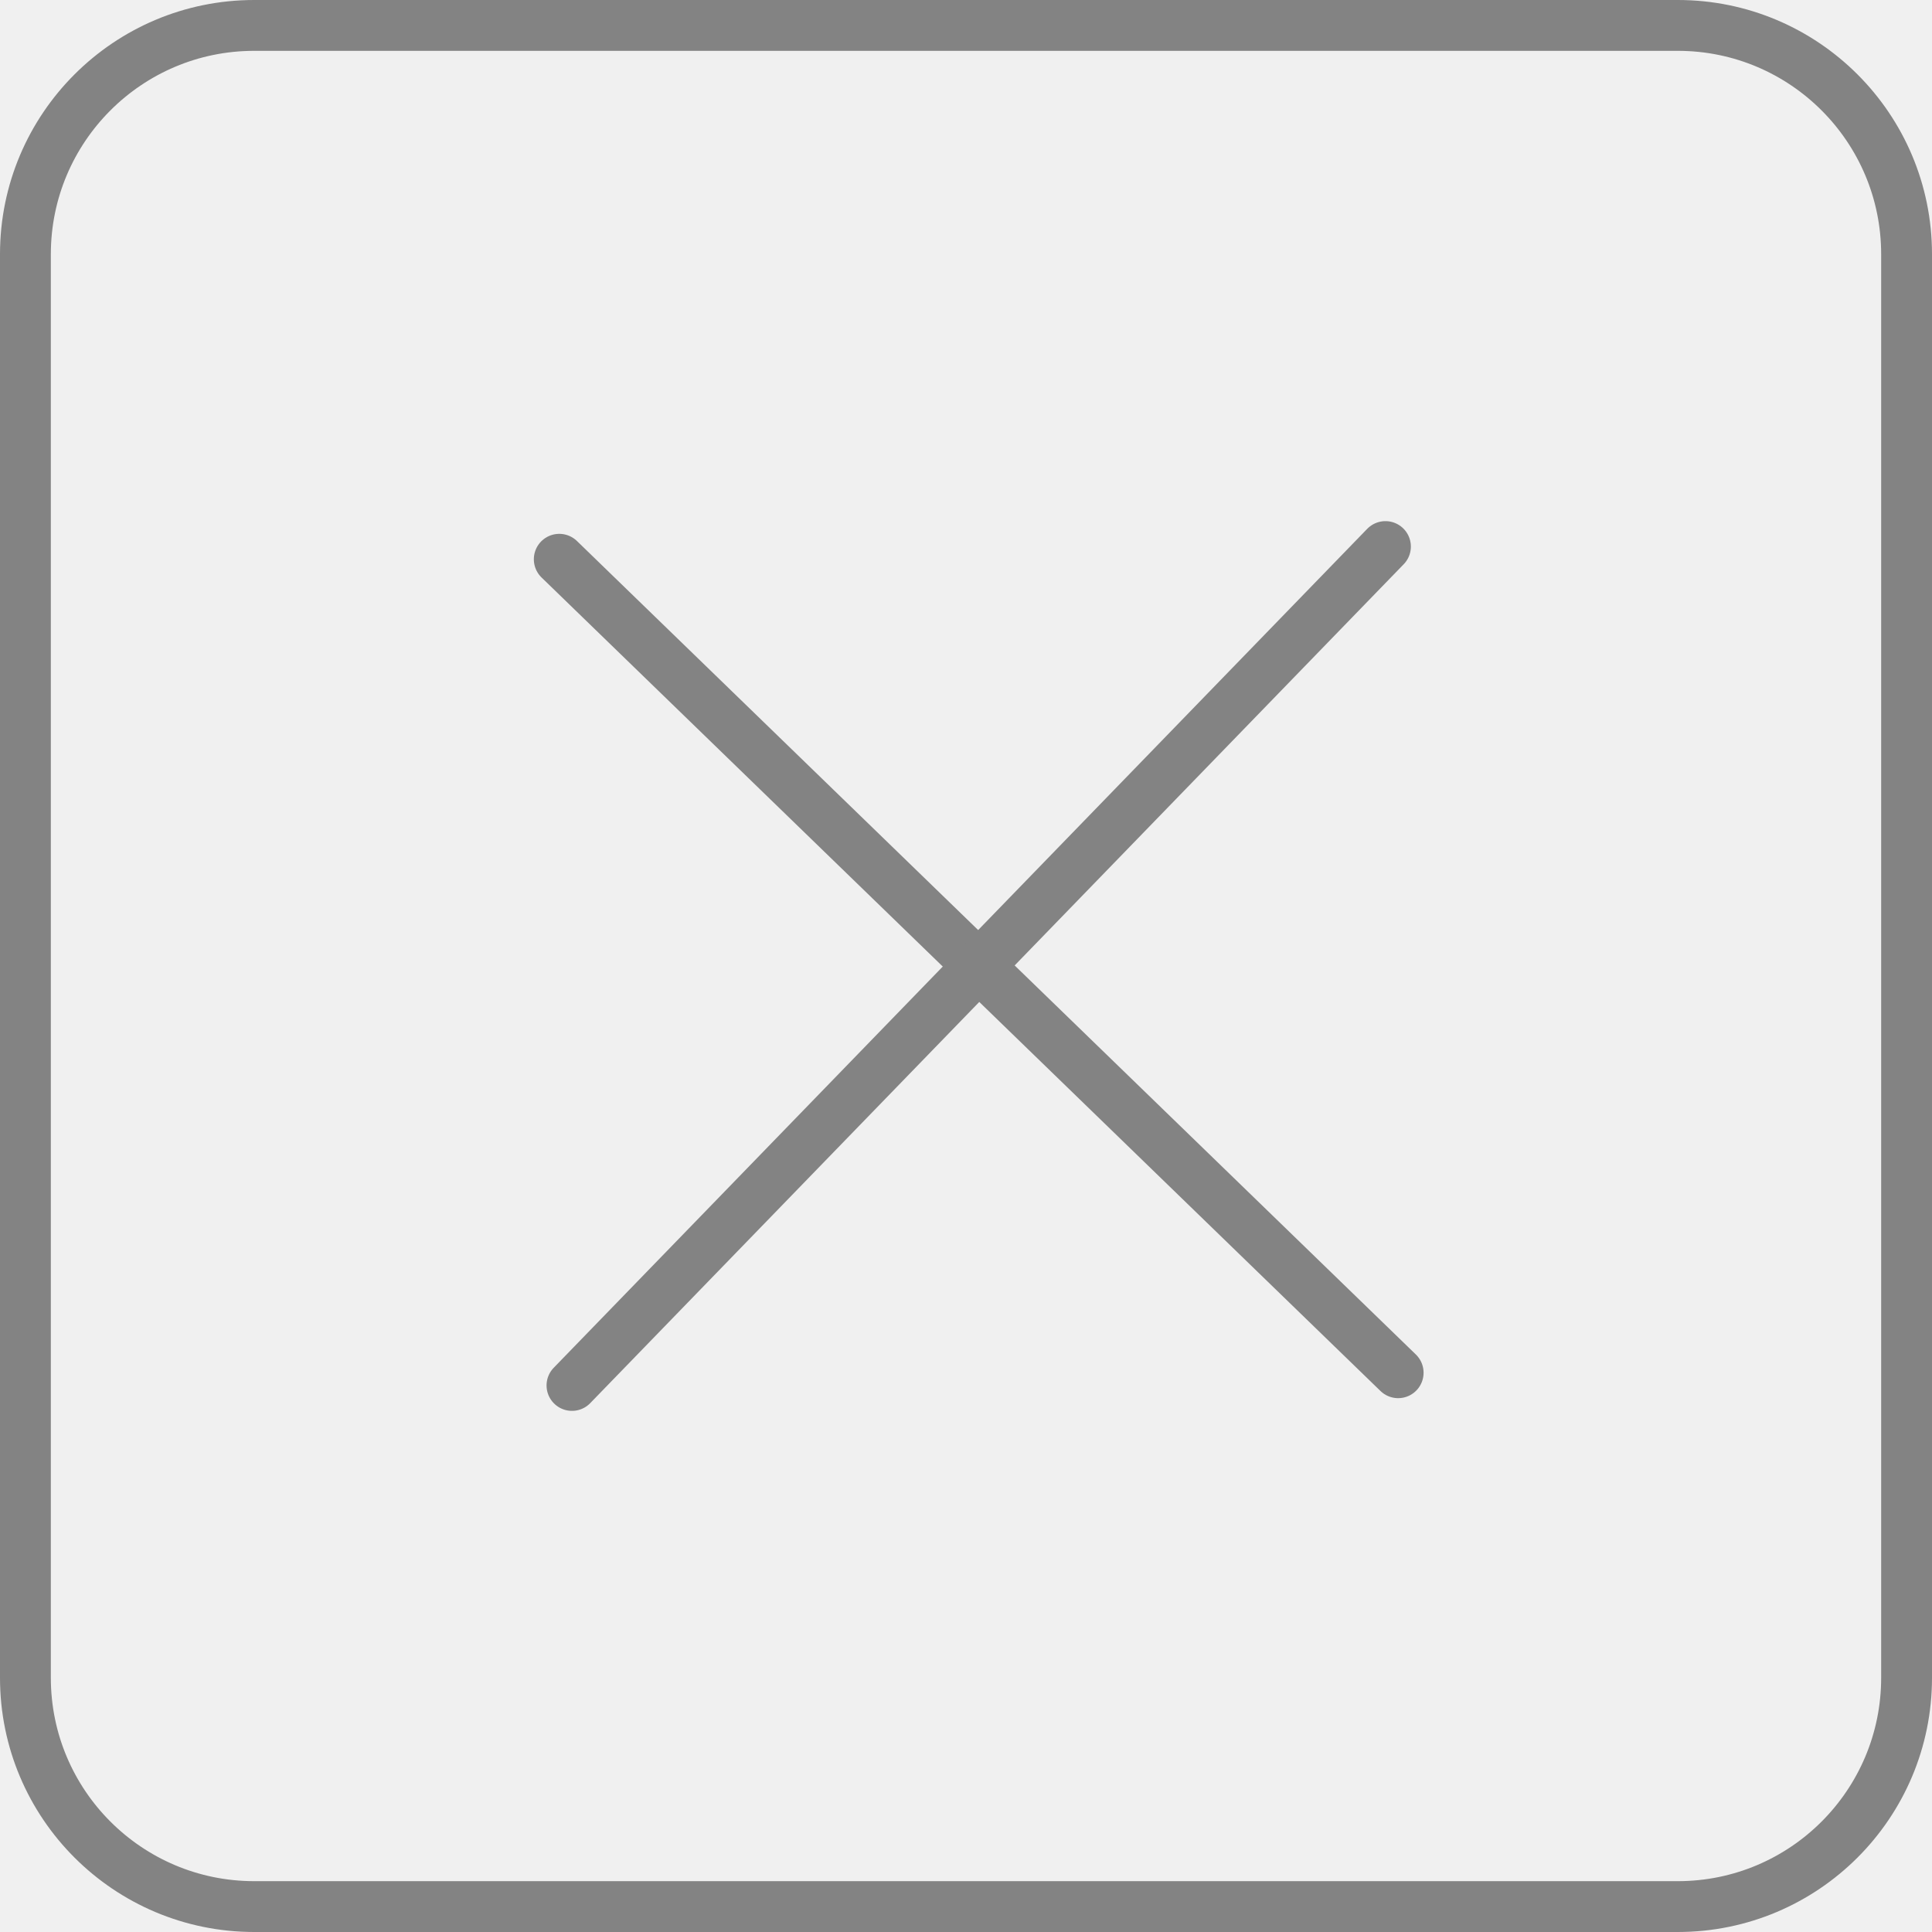
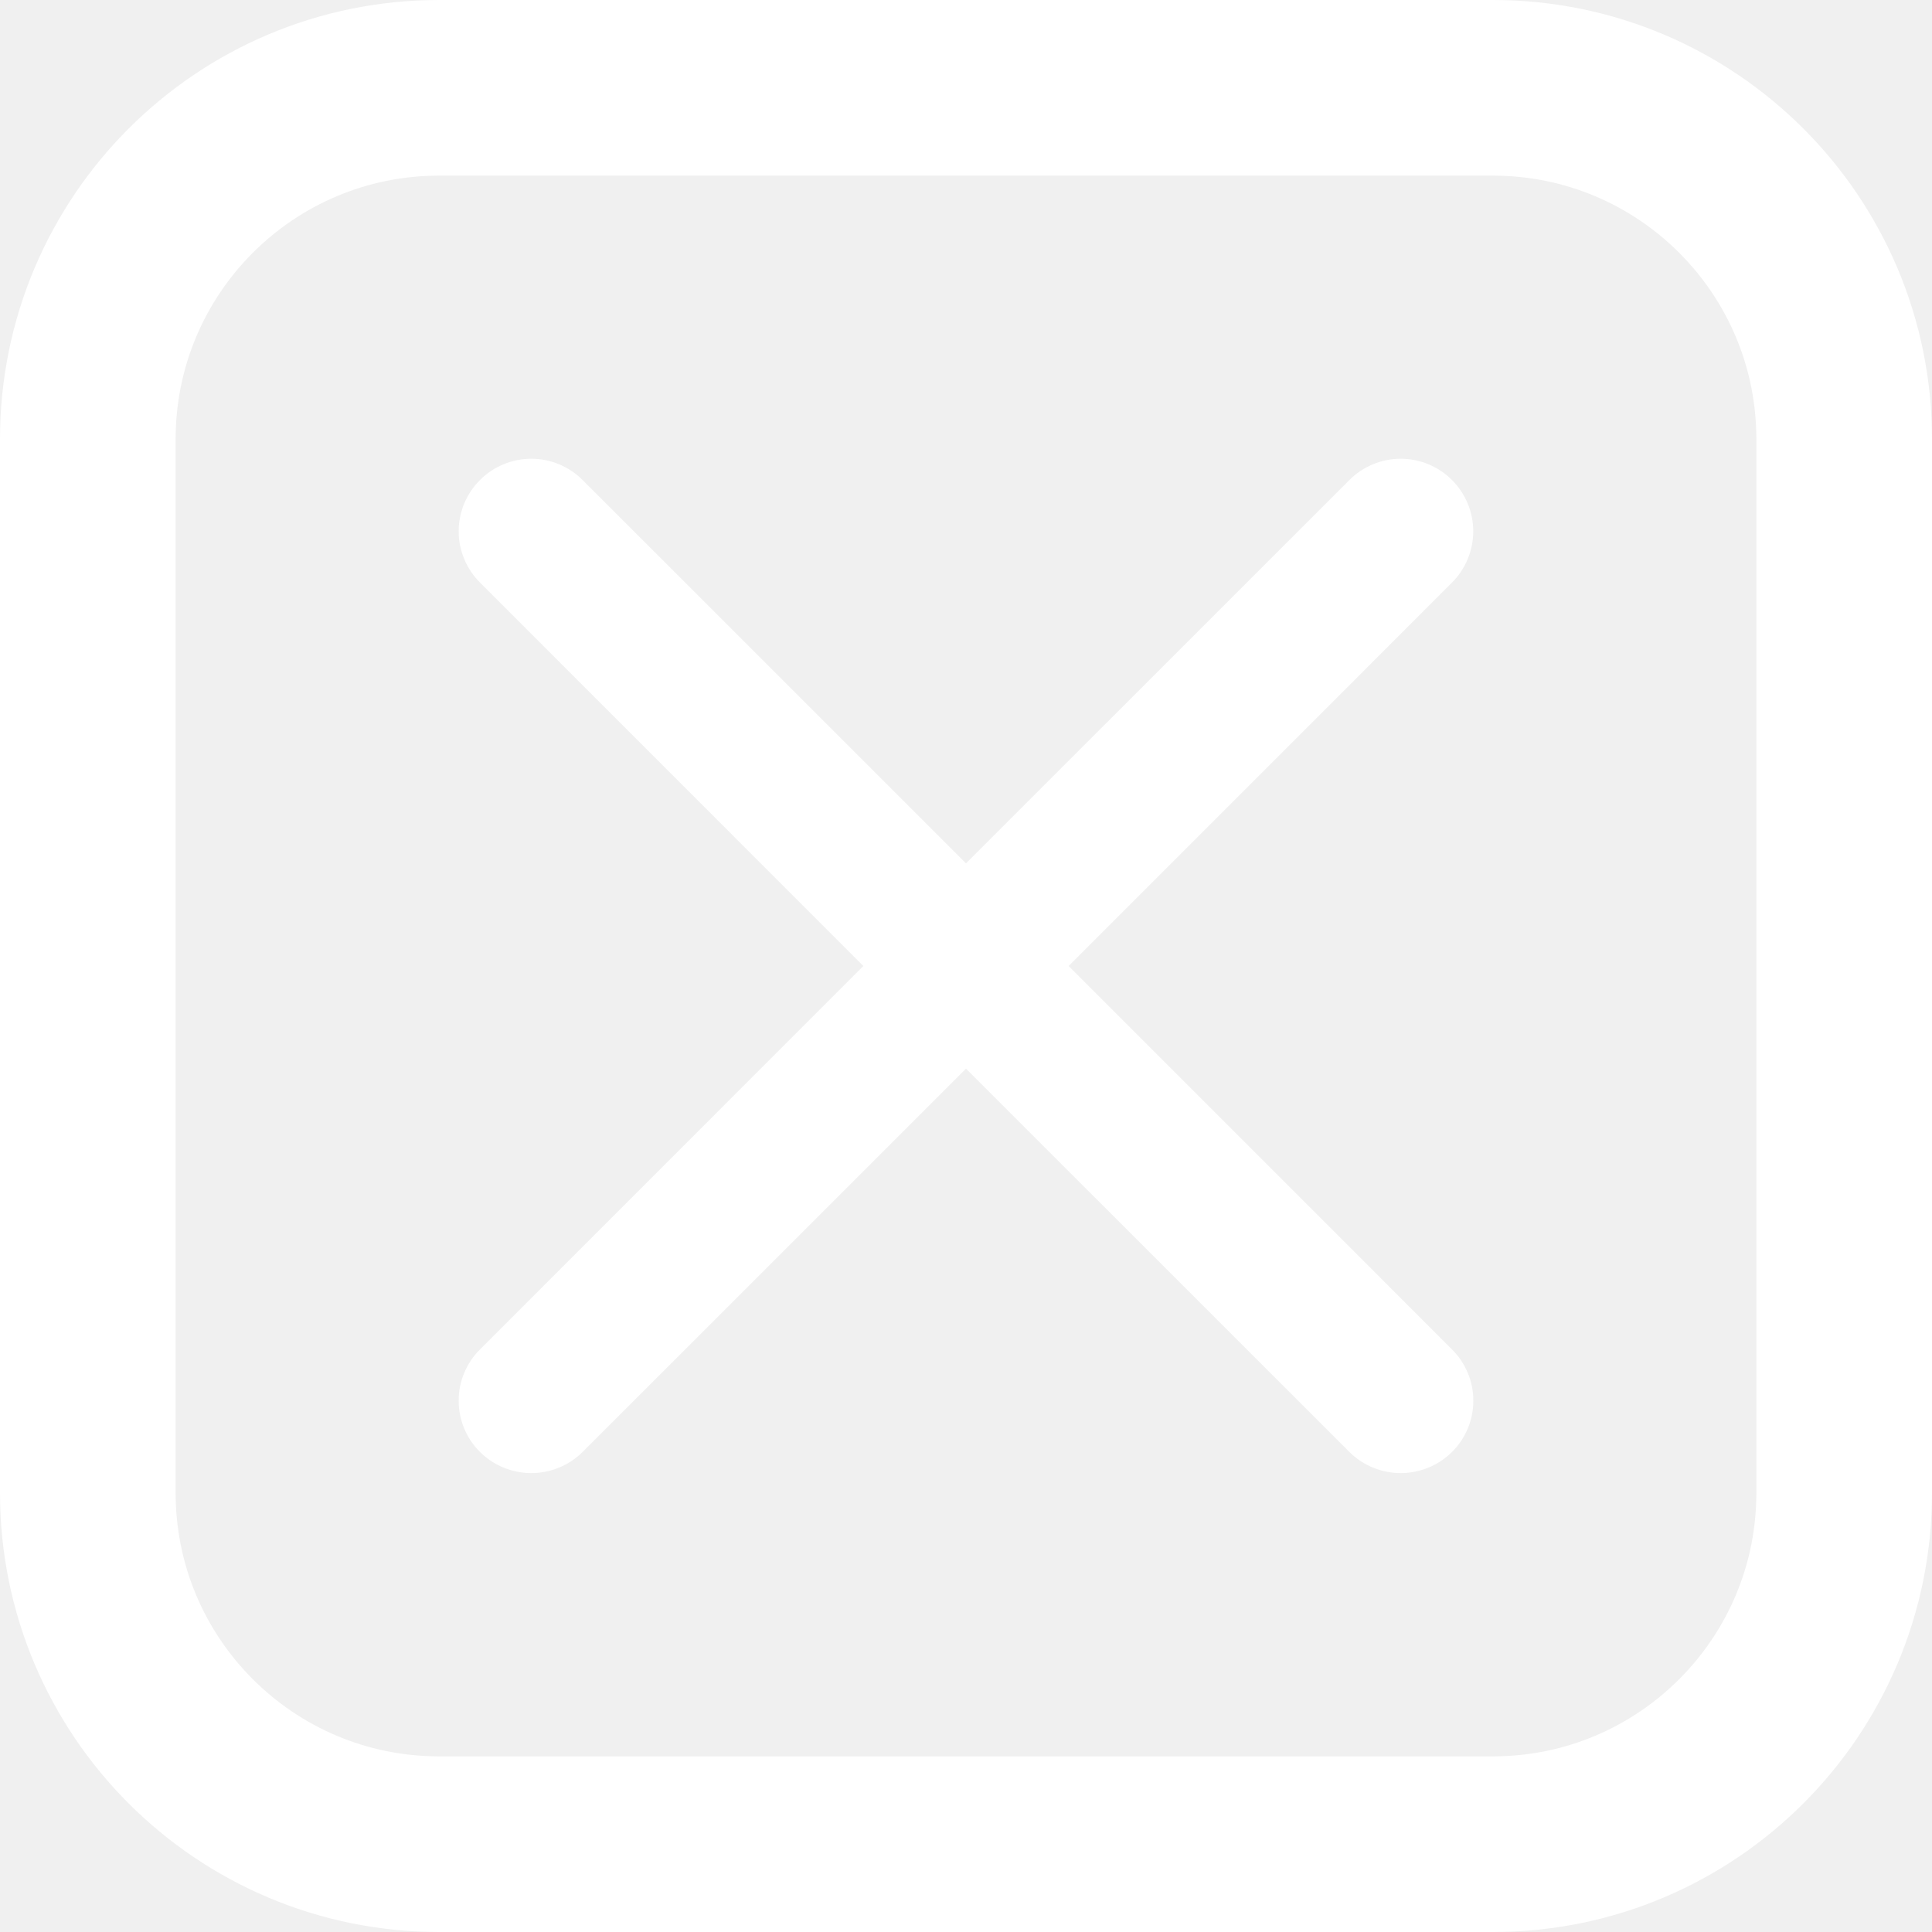
- <svg xmlns="http://www.w3.org/2000/svg" width="38" height="38" viewBox="0 0 38 38" fill="none">
-   <rect x="0.5" y="0.5" width="37" height="37" rx="4.5" stroke="#838383" />
-   <path d="M11 11L27.5 27" stroke="#838383" stroke-linecap="round" />
-   <path d="M11.25 27.25L27.25 10.75" stroke="#838383" stroke-linecap="round" />
+ <svg xmlns="http://www.w3.org/2000/svg" width="22" height="22" viewBox="0 0 22 22" fill="none">
+   <path d="M16.534 15.366C16.611 15.442 16.672 15.533 16.714 15.634C16.756 15.734 16.777 15.841 16.777 15.95C16.777 16.059 16.756 16.166 16.714 16.266C16.672 16.367 16.611 16.458 16.534 16.534C16.379 16.688 16.169 16.774 15.95 16.774C15.731 16.774 15.521 16.688 15.366 16.534L11 12.169L6.634 16.534C6.479 16.688 6.269 16.774 6.05 16.774C5.831 16.774 5.621 16.688 5.466 16.534C5.389 16.458 5.328 16.367 5.286 16.266C5.244 16.166 5.223 16.059 5.223 15.95C5.223 15.841 5.244 15.734 5.286 15.634C5.328 15.533 5.389 15.442 5.466 15.366L9.831 11L5.466 6.634C5.311 6.479 5.223 6.269 5.223 6.05C5.223 5.942 5.245 5.834 5.286 5.734C5.328 5.634 5.389 5.542 5.466 5.466C5.542 5.389 5.633 5.328 5.734 5.287C5.834 5.245 5.941 5.224 6.05 5.224C6.269 5.224 6.479 5.311 6.634 5.466L11 9.831L15.366 5.466C15.521 5.311 15.731 5.224 15.95 5.224C16.169 5.224 16.379 5.311 16.534 5.466C16.689 5.621 16.776 5.831 16.776 6.05C16.776 6.269 16.689 6.479 16.534 6.634L12.169 11L16.534 15.366Z" fill="white" />
+   <rect x="1" y="1" width="20" height="20" rx="4" stroke="white" stroke-width="2" stroke-linejoin="round" />
</svg>
